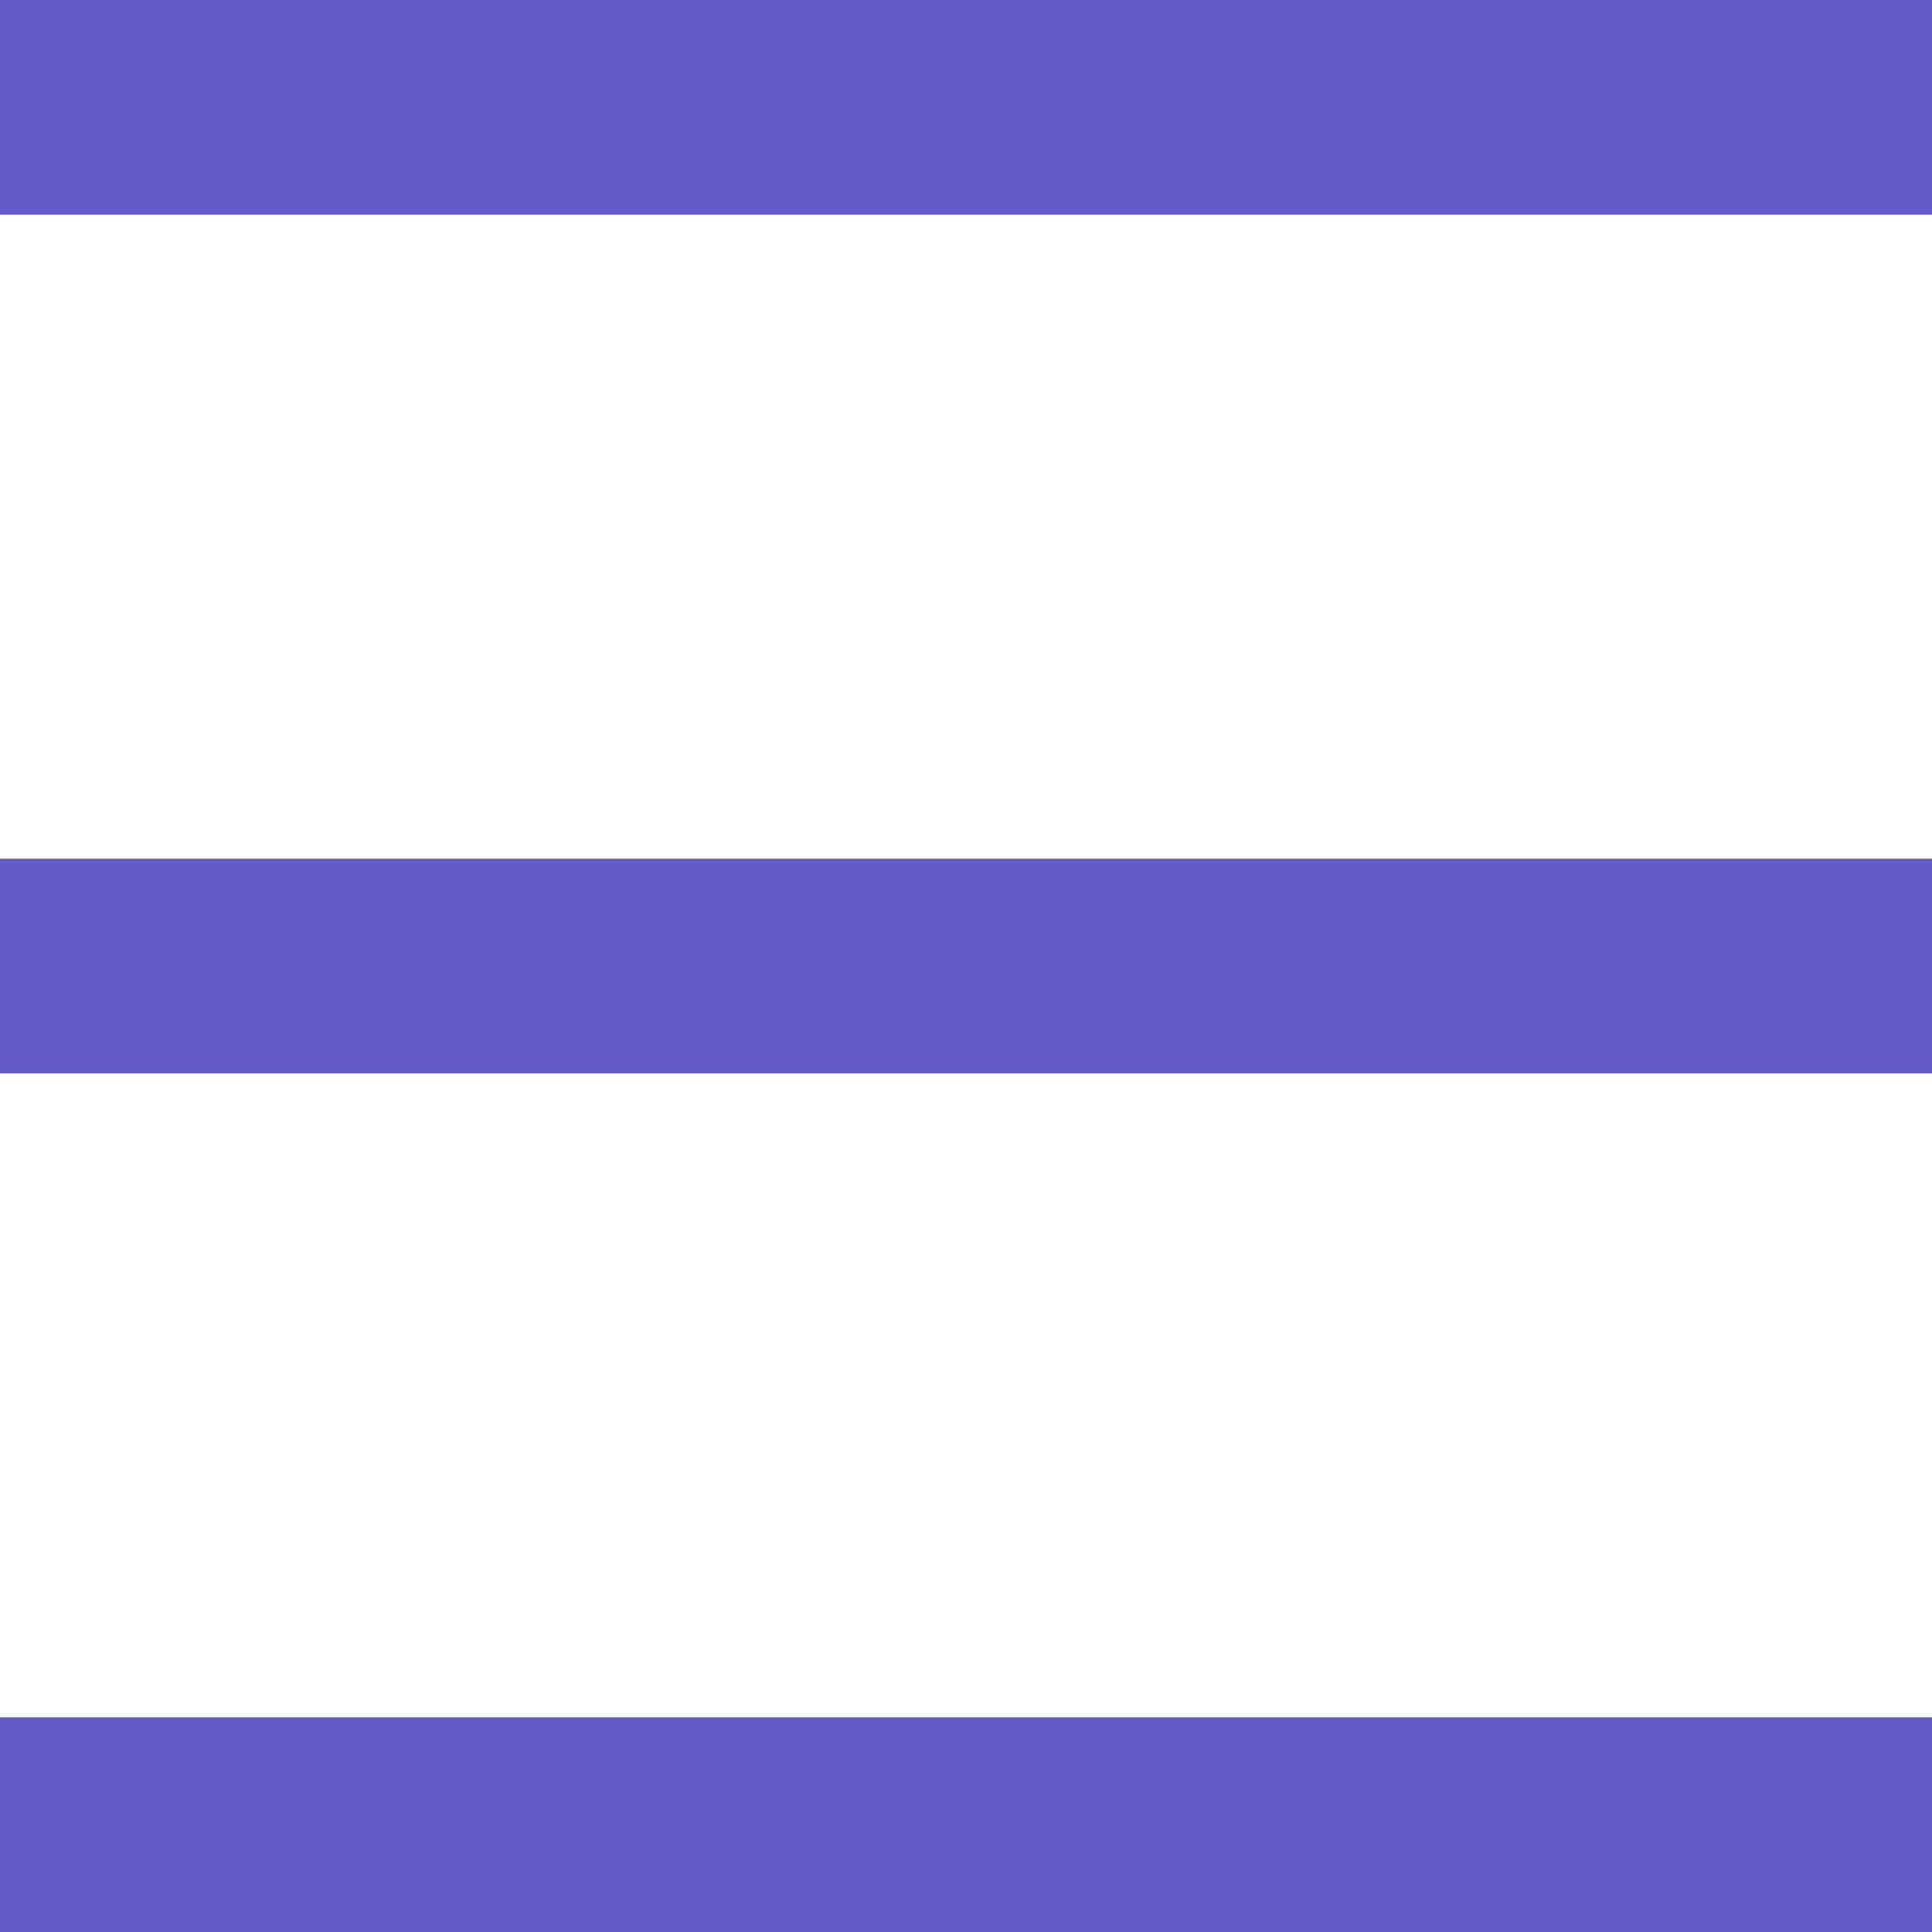
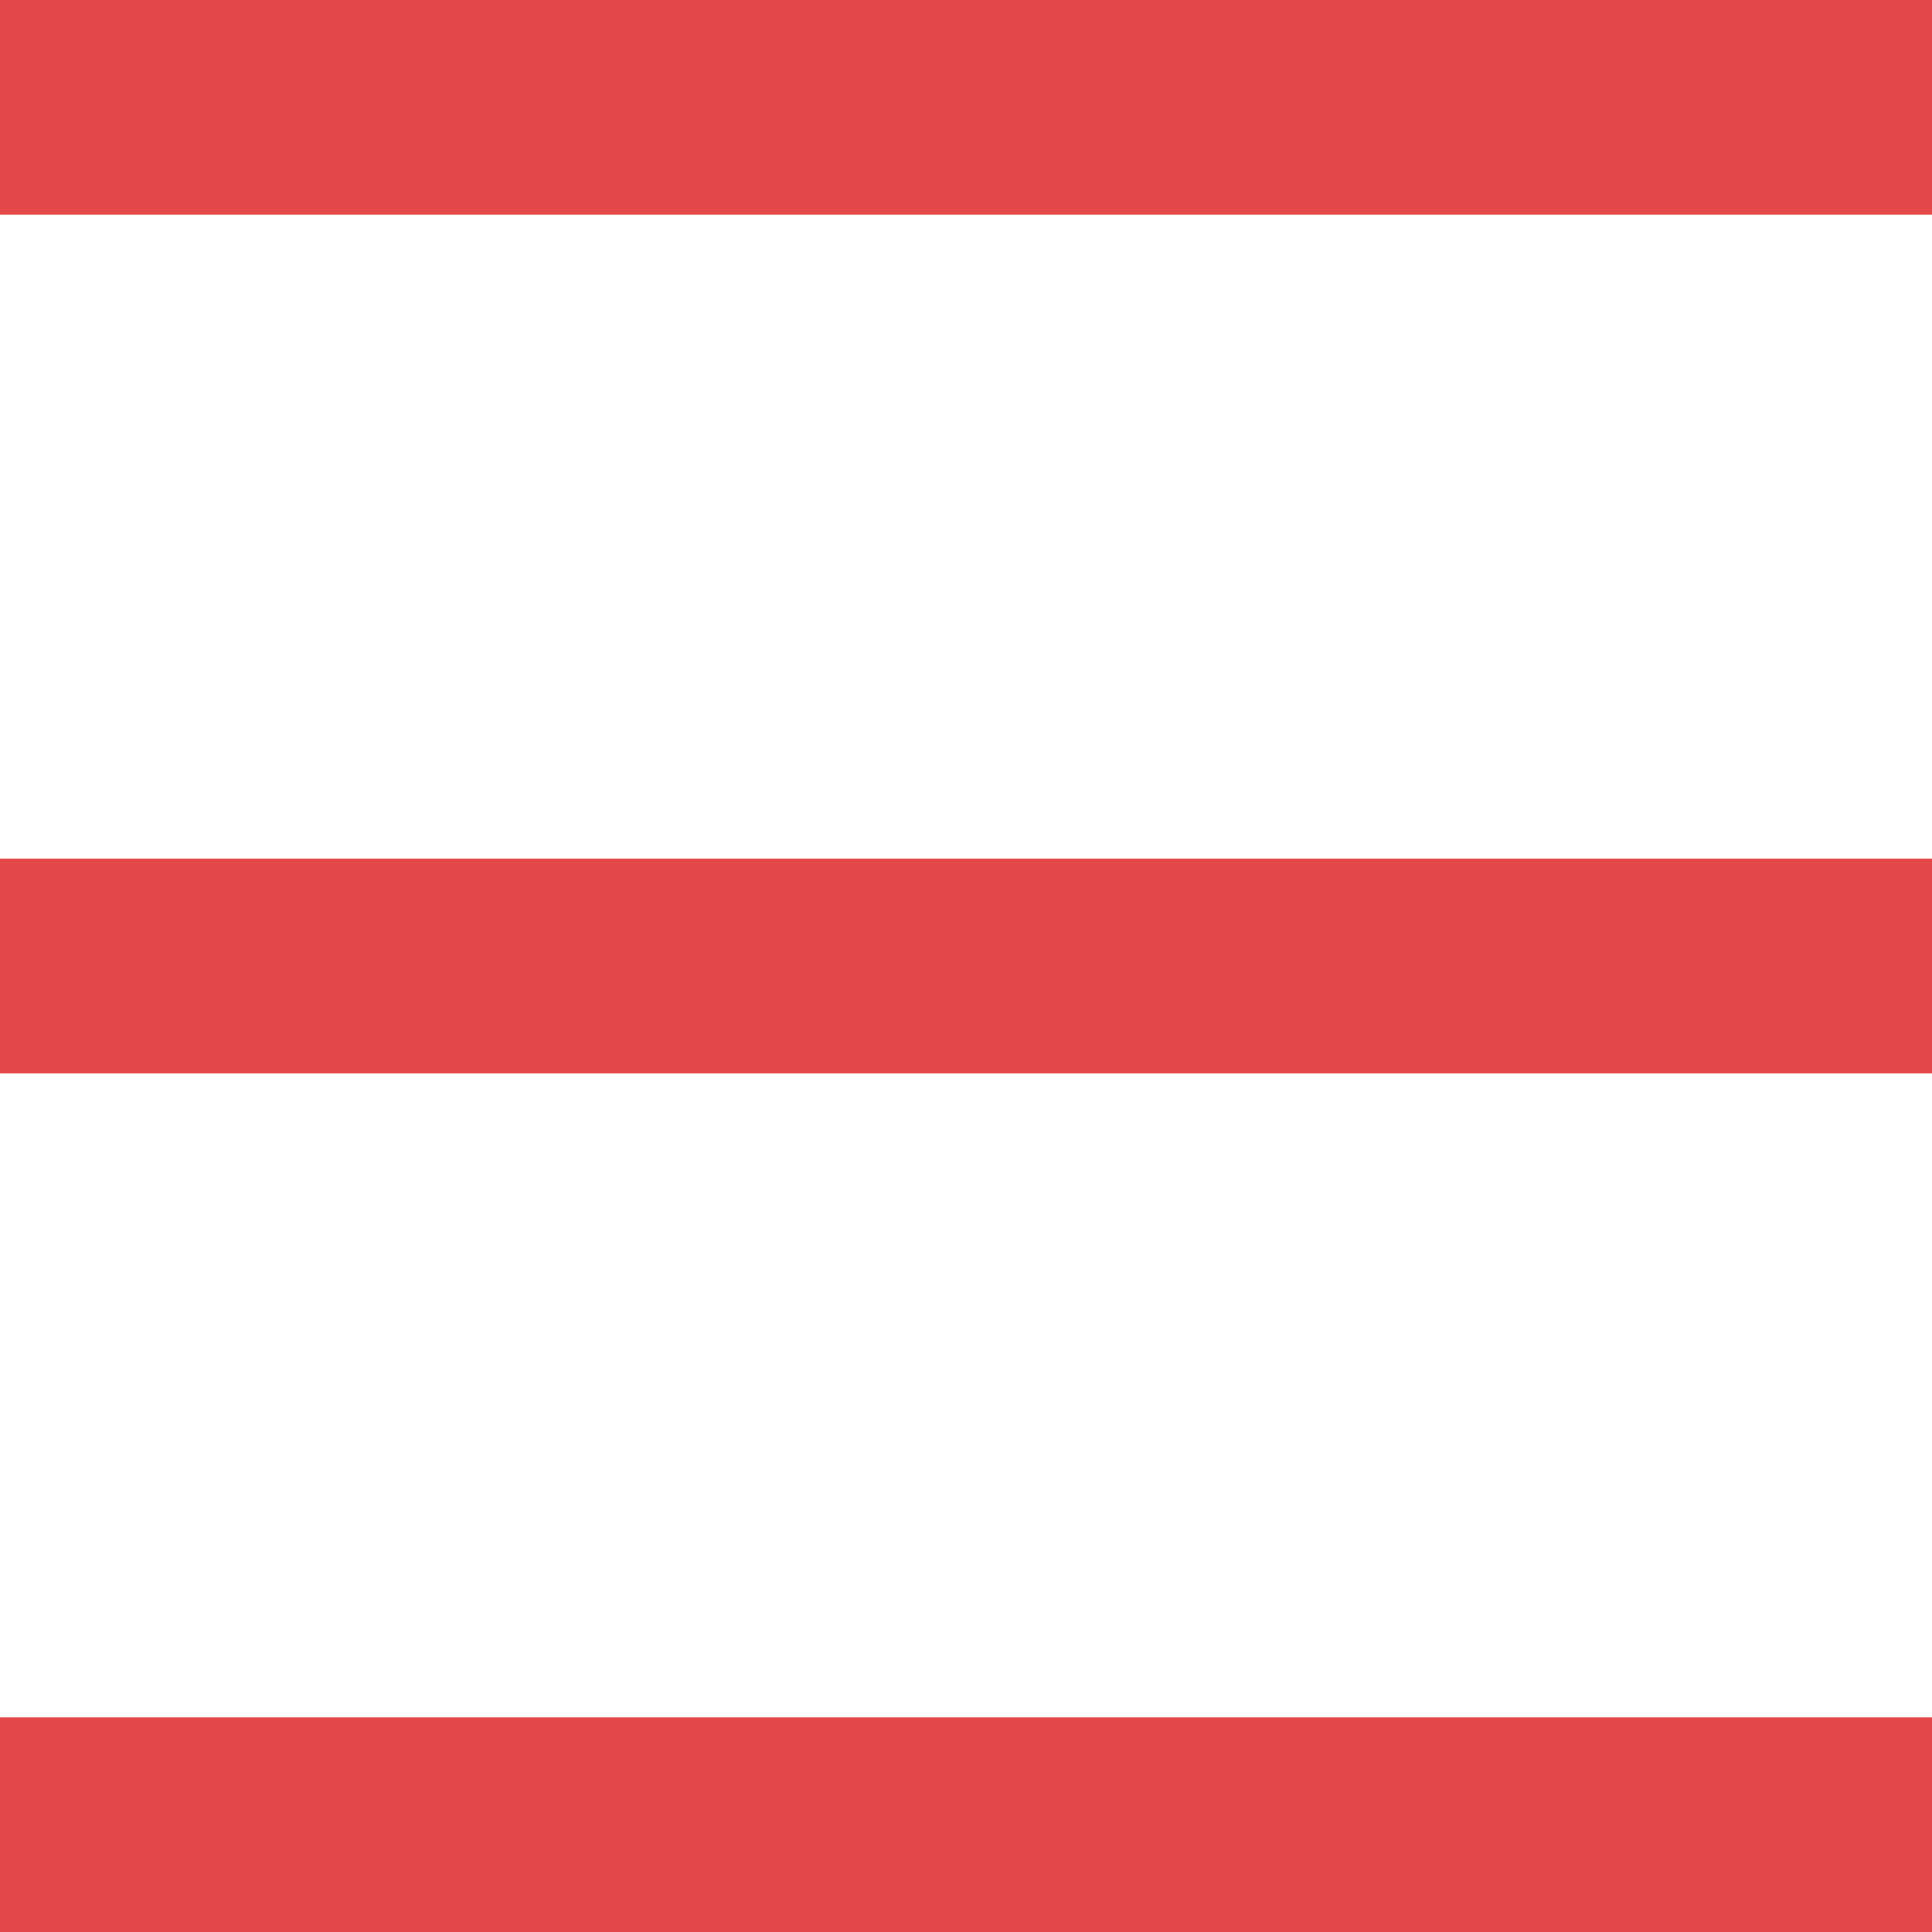
<svg xmlns="http://www.w3.org/2000/svg" width="18" height="18" viewBox="0 0 18 18" fill="none">
-   <path d="M18 0H0V2H18V0Z" fill="#635AC7" />
-   <path d="M18 16H0V18H18V16Z" fill="#635AC7" />
-   <path d="M18 8H0V10H18V8Z" fill="#635AC7" />
+   <path d="M18 0H0V2H18V0Z" fill="#E44848" />
+   <path d="M18 16H0V18H18V16Z" fill="#E44848" />
+   <path d="M18 8H0V10H18V8Z" fill="#E44848" />
</svg>
